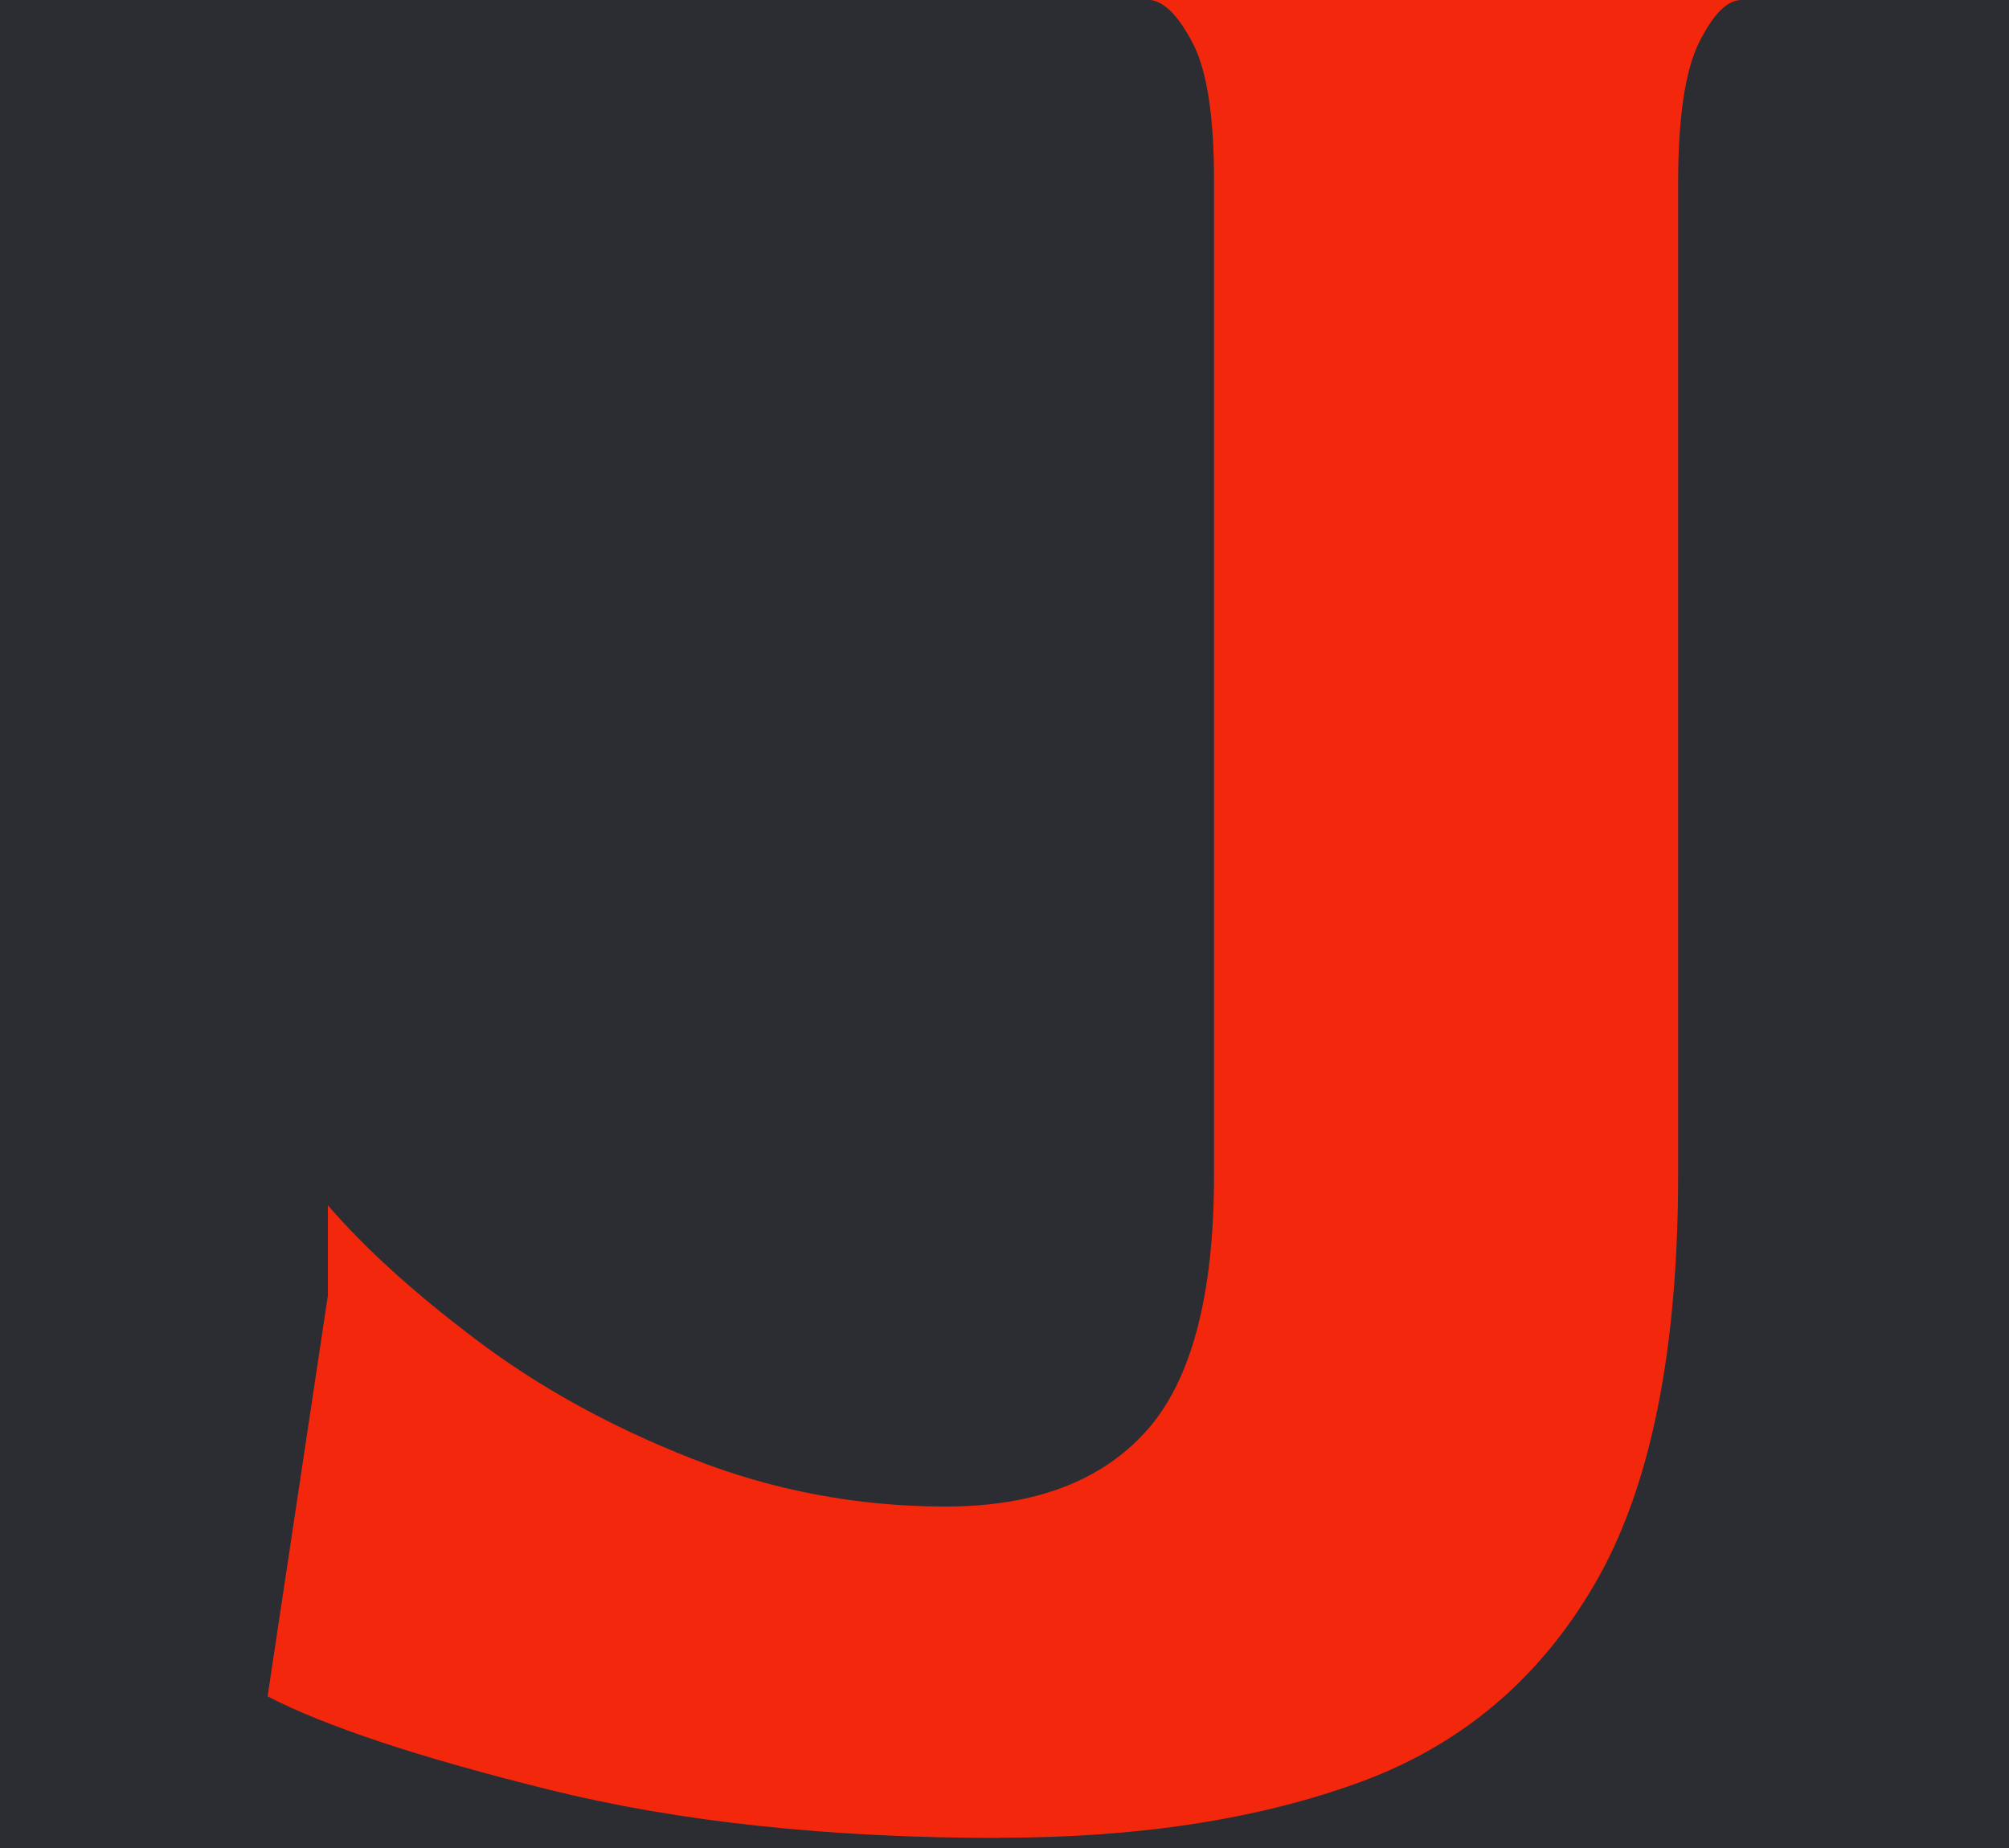
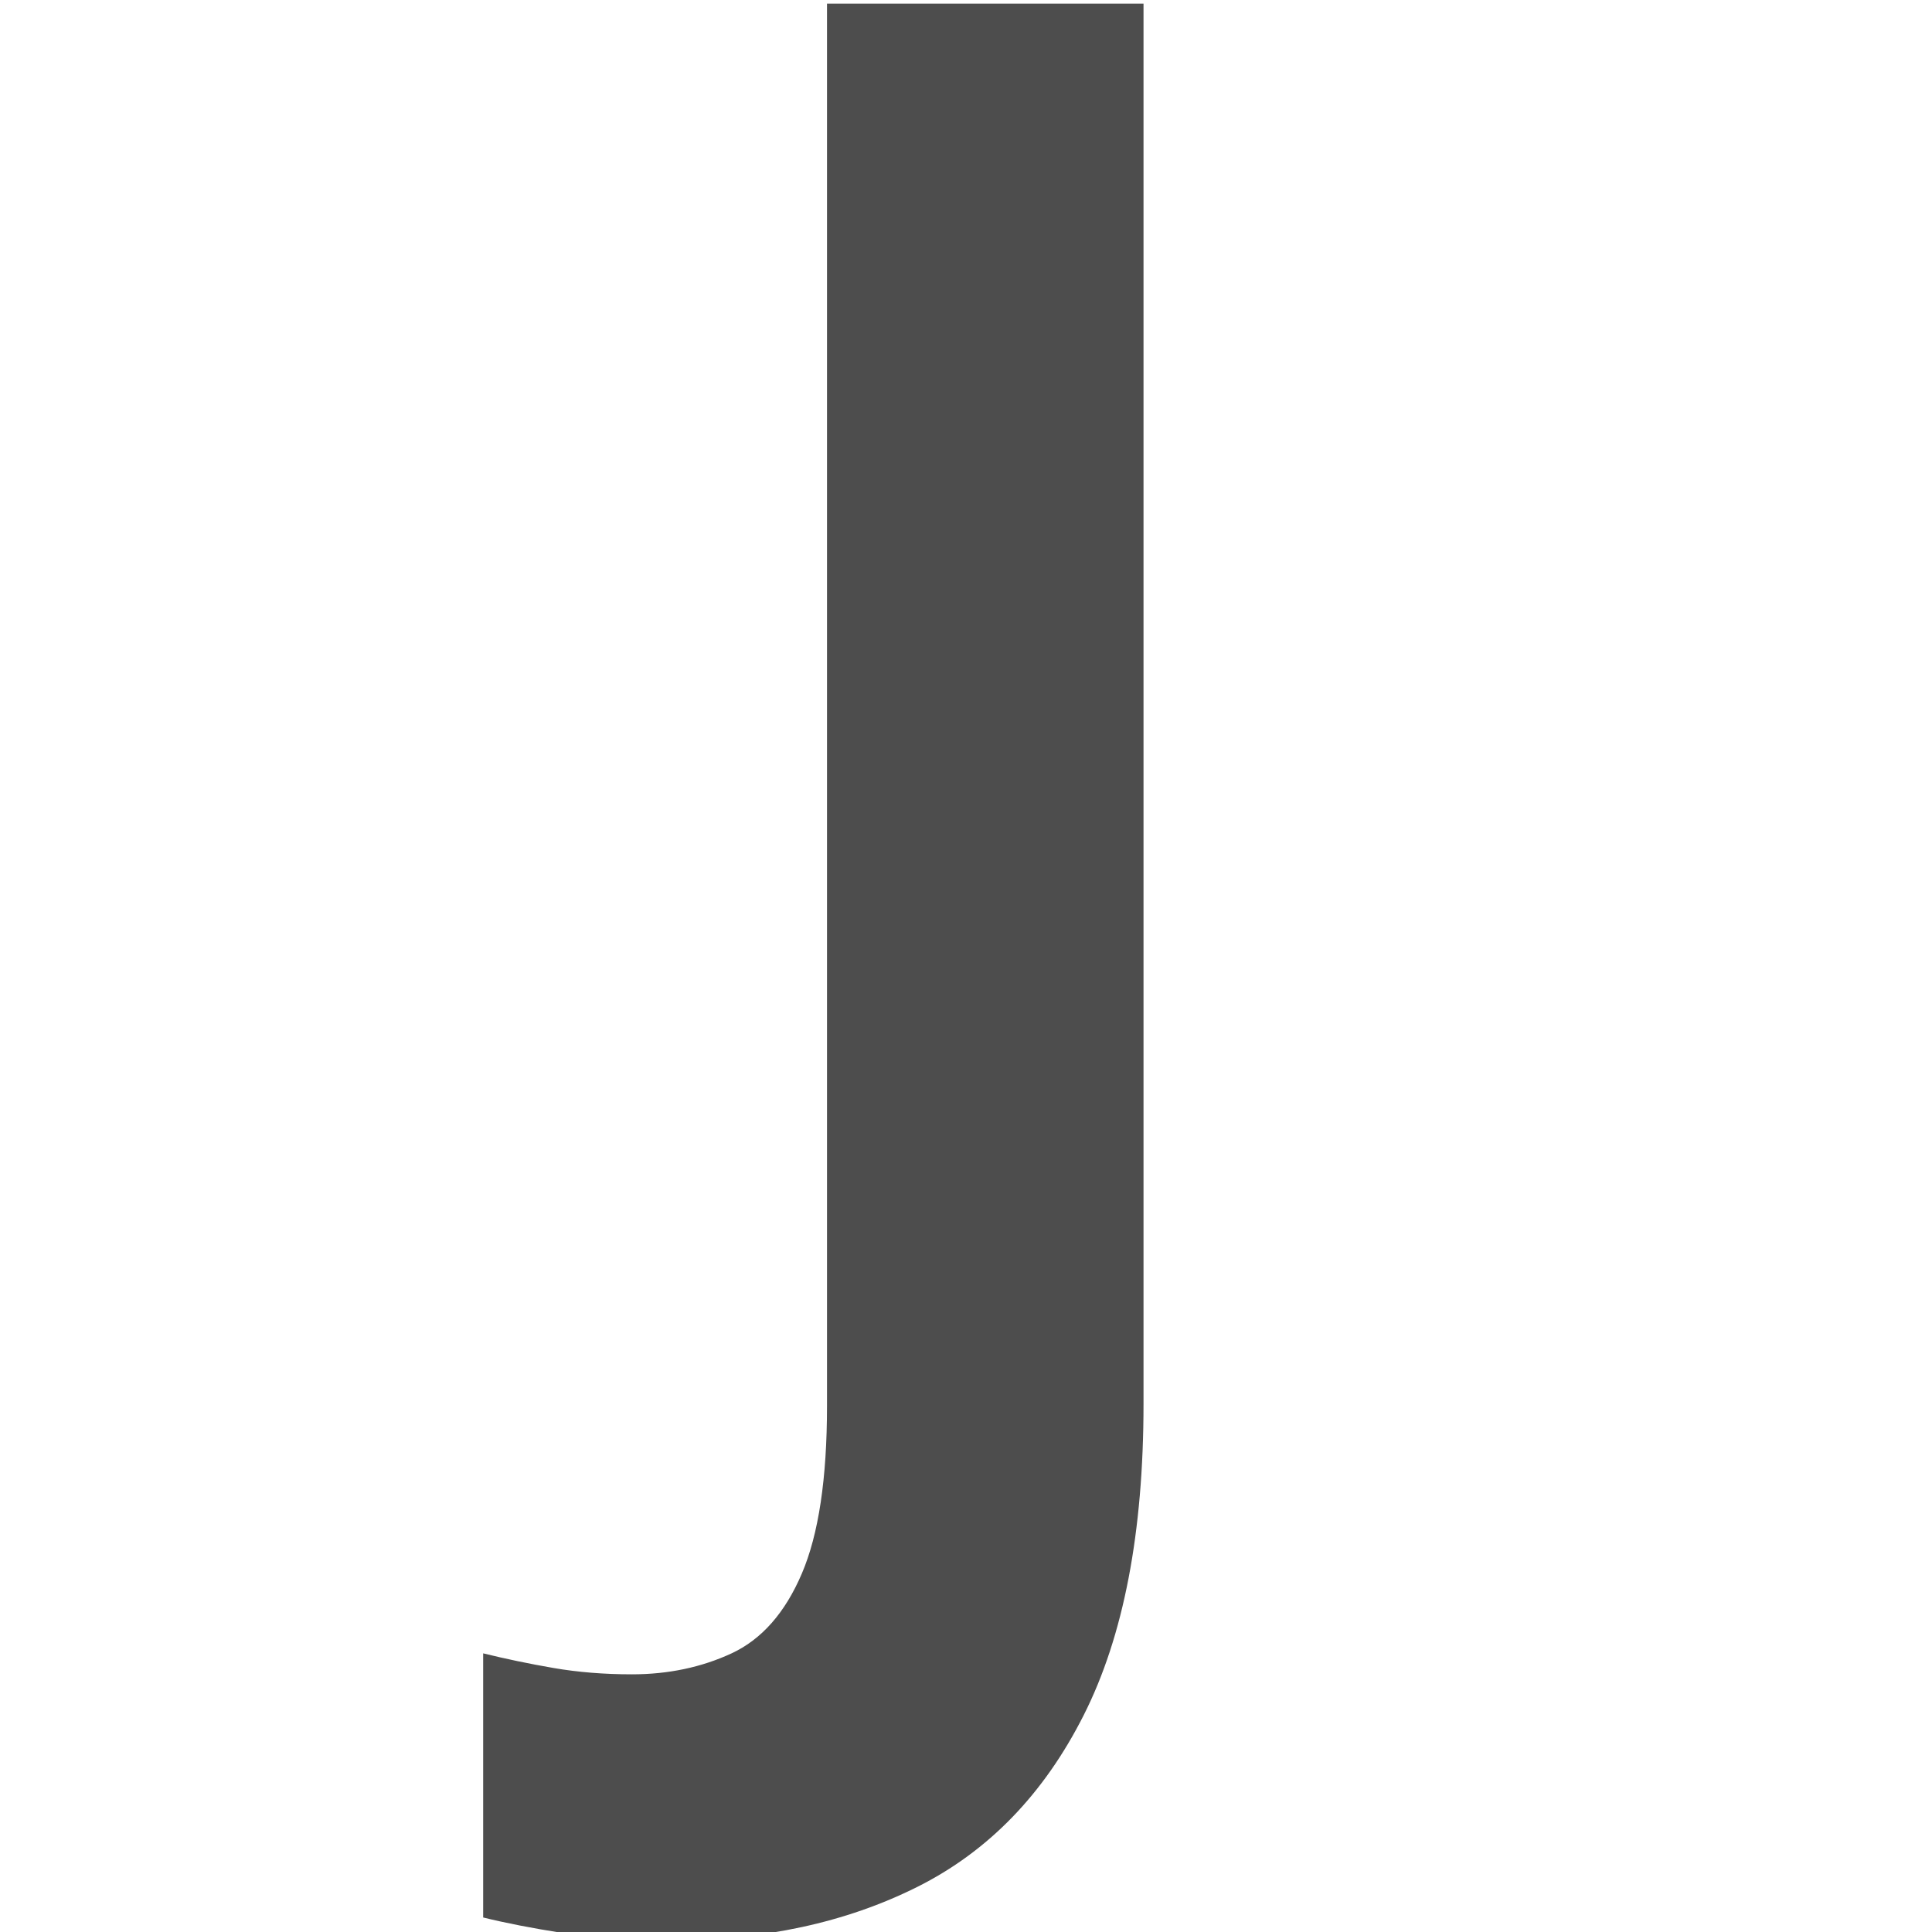
- <svg xmlns="http://www.w3.org/2000/svg" id="Layer_2" data-name="Layer 2" viewBox="0 0 100 92">
+ <svg xmlns="http://www.w3.org/2000/svg" id="Layer_1" data-name="Layer 1" viewBox="0 0 200 200">
  <defs>
    <style>
      .cls-1 {
-         fill: #2c2c33;
-       }
- 
-       .cls-1, .cls-2 {
-         stroke-width: 0px;
-       }
- 
-       .cls-2 {
-         fill: #f2270c;
+         fill: #4d4d4d;
+         font-family: PlayfairDisplayRoman-Bold, 'Playfair Display';
+         font-size: 217px;
+         font-variation-settings: 'wght' 700;
+         font-weight: 700;
      }
    </style>
  </defs>
-   <rect class="cls-1" y="0" width="100" height="92" />
-   <path class="cls-2" d="M49.77,91.5c-8.5,0-15.98-.8-22.43-2.4-6.45-1.6-11.13-3.15-14.02-4.65l3-19.95v-4.5c1.8,2.1,4.25,4.33,7.35,6.67,3.1,2.35,6.67,4.33,10.73,5.93,4.05,1.6,8.27,2.4,12.67,2.4s7.73-1.25,9.98-3.75c2.25-2.5,3.38-6.75,3.38-12.75V9c0-3.2-.35-5.48-1.05-6.83-.7-1.35-1.4-2.07-2.1-2.17h29.4c-.7,0-1.4.7-2.1,2.1-.7,1.4-1.05,3.75-1.05,7.05v49.35c0,8.8-1.38,15.58-4.13,20.32-2.75,4.75-6.65,8.05-11.7,9.9-5.05,1.85-11.03,2.77-17.93,2.77Z" />
+   <text class="cls-1" transform="translate(66.08 155.31)">
+     <tspan x="0" y="0">J</tspan>
+   </text>
</svg>
